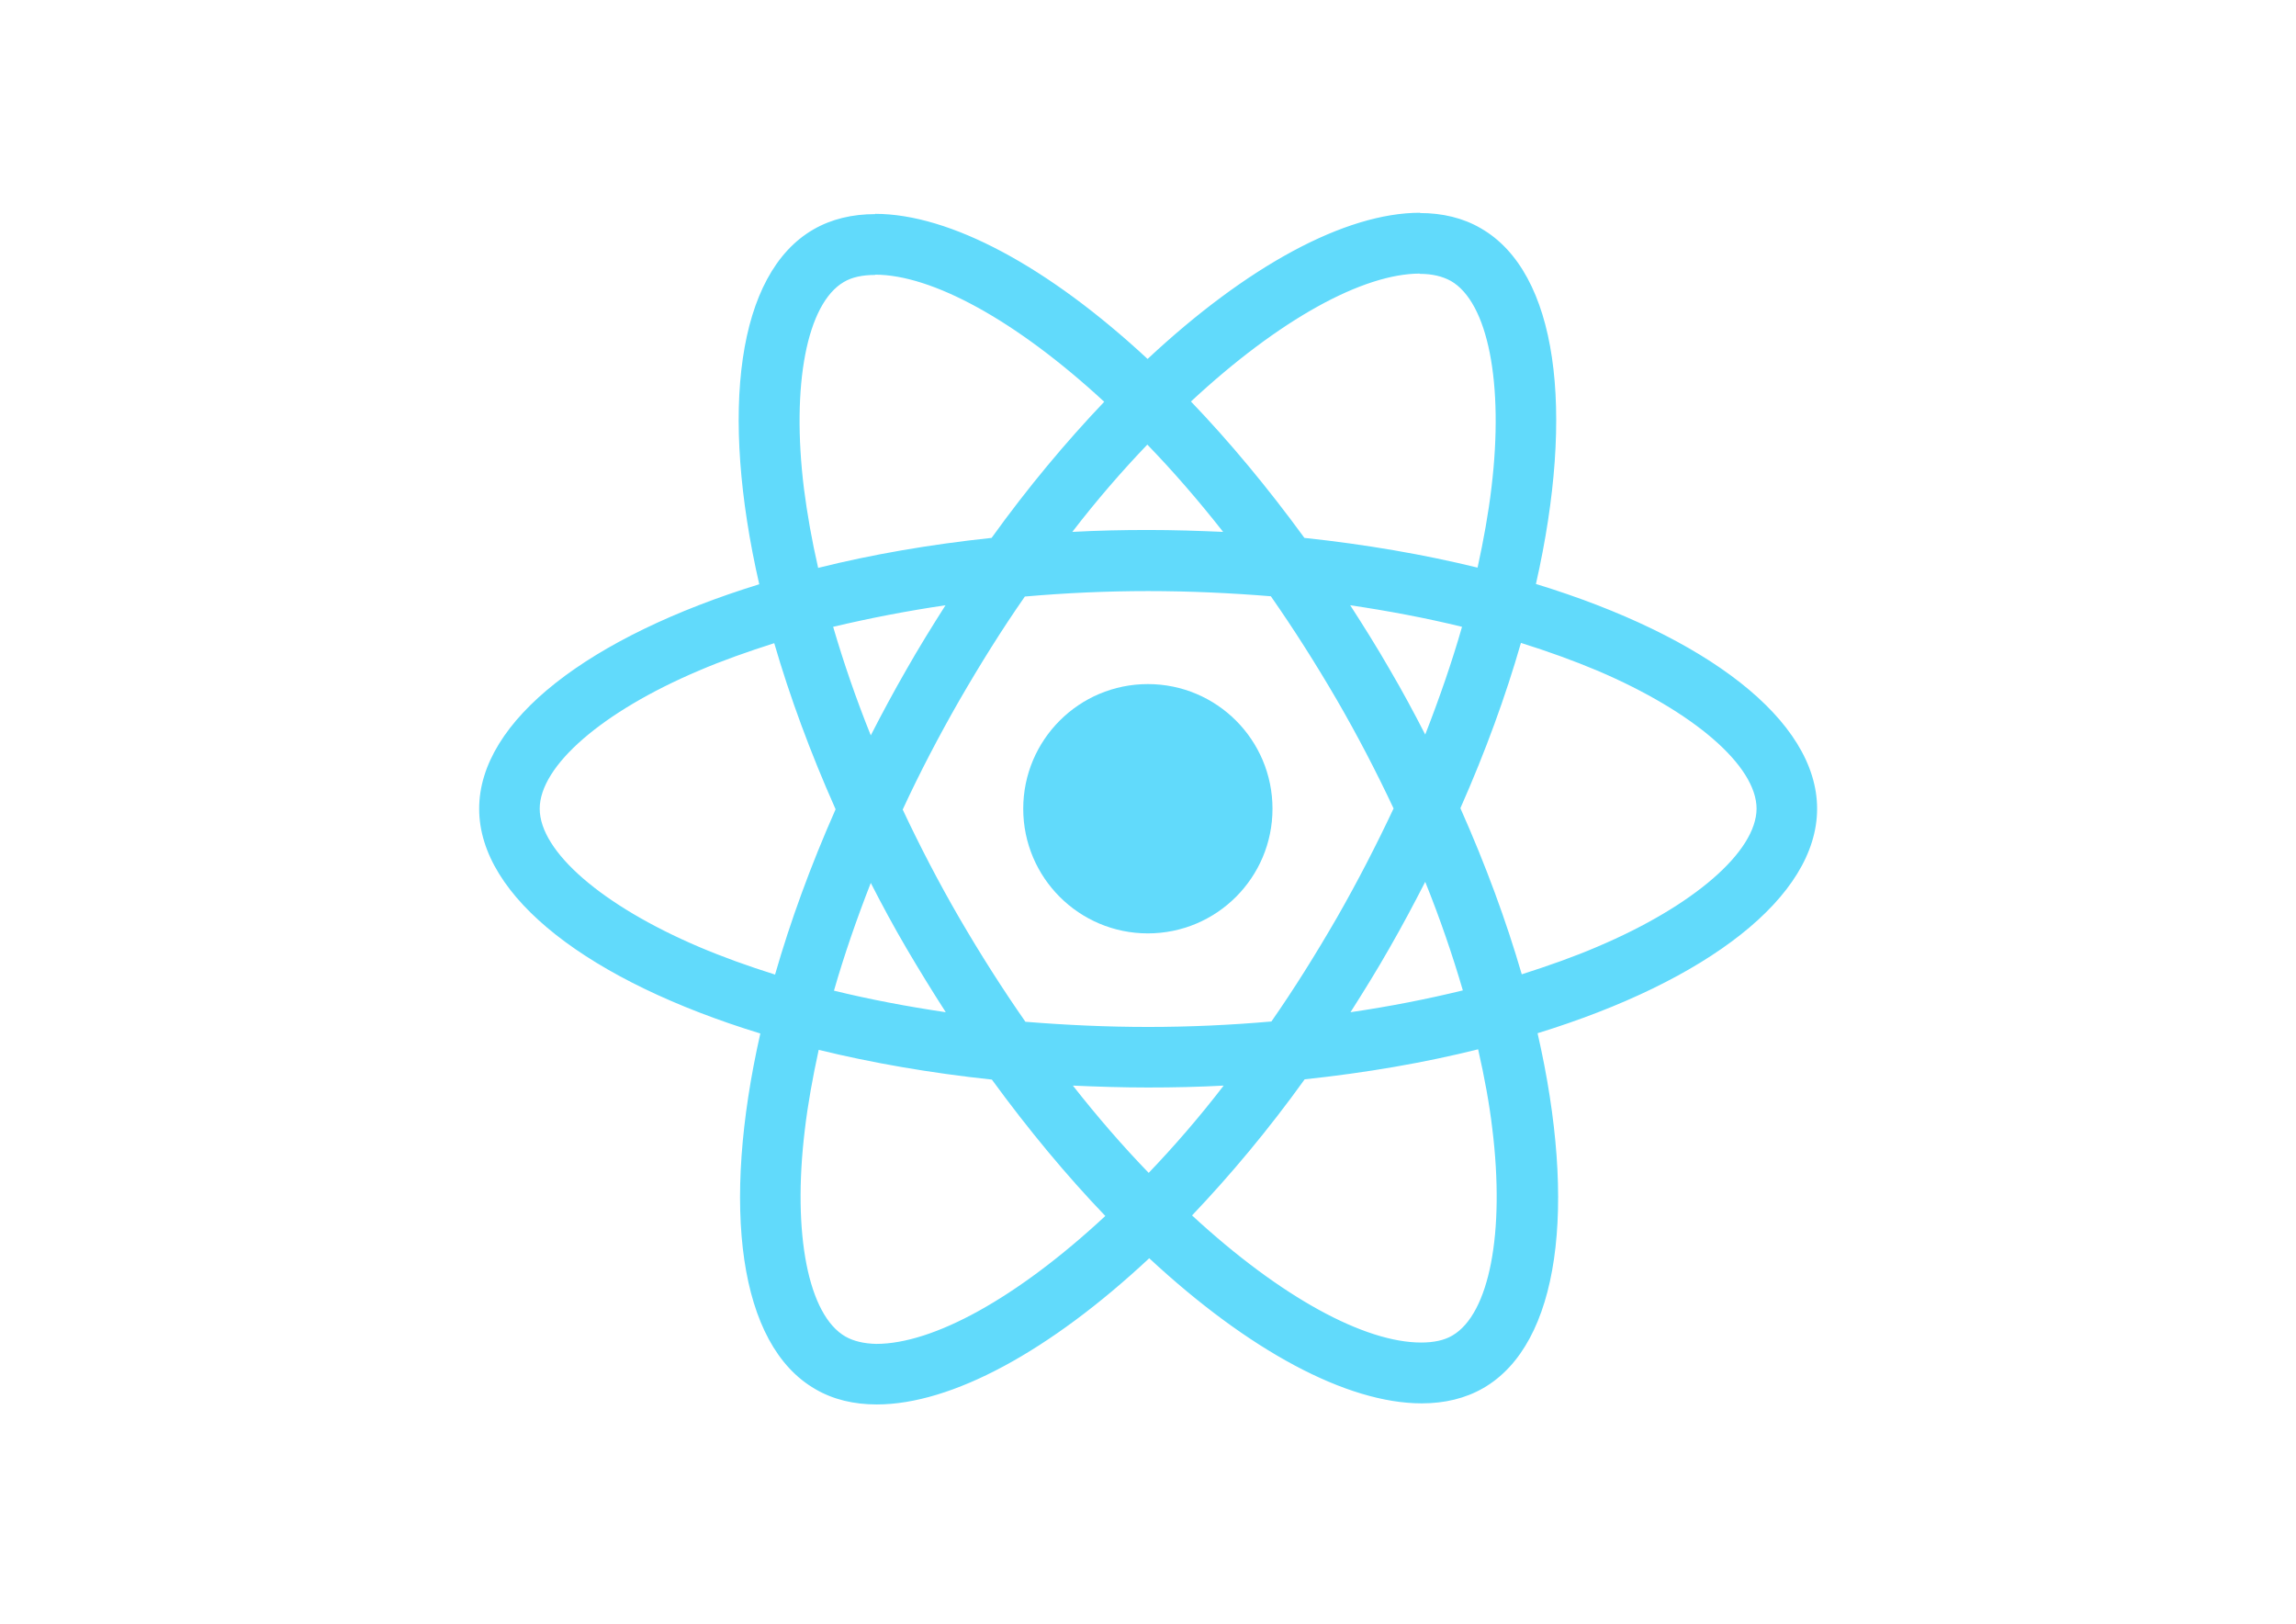
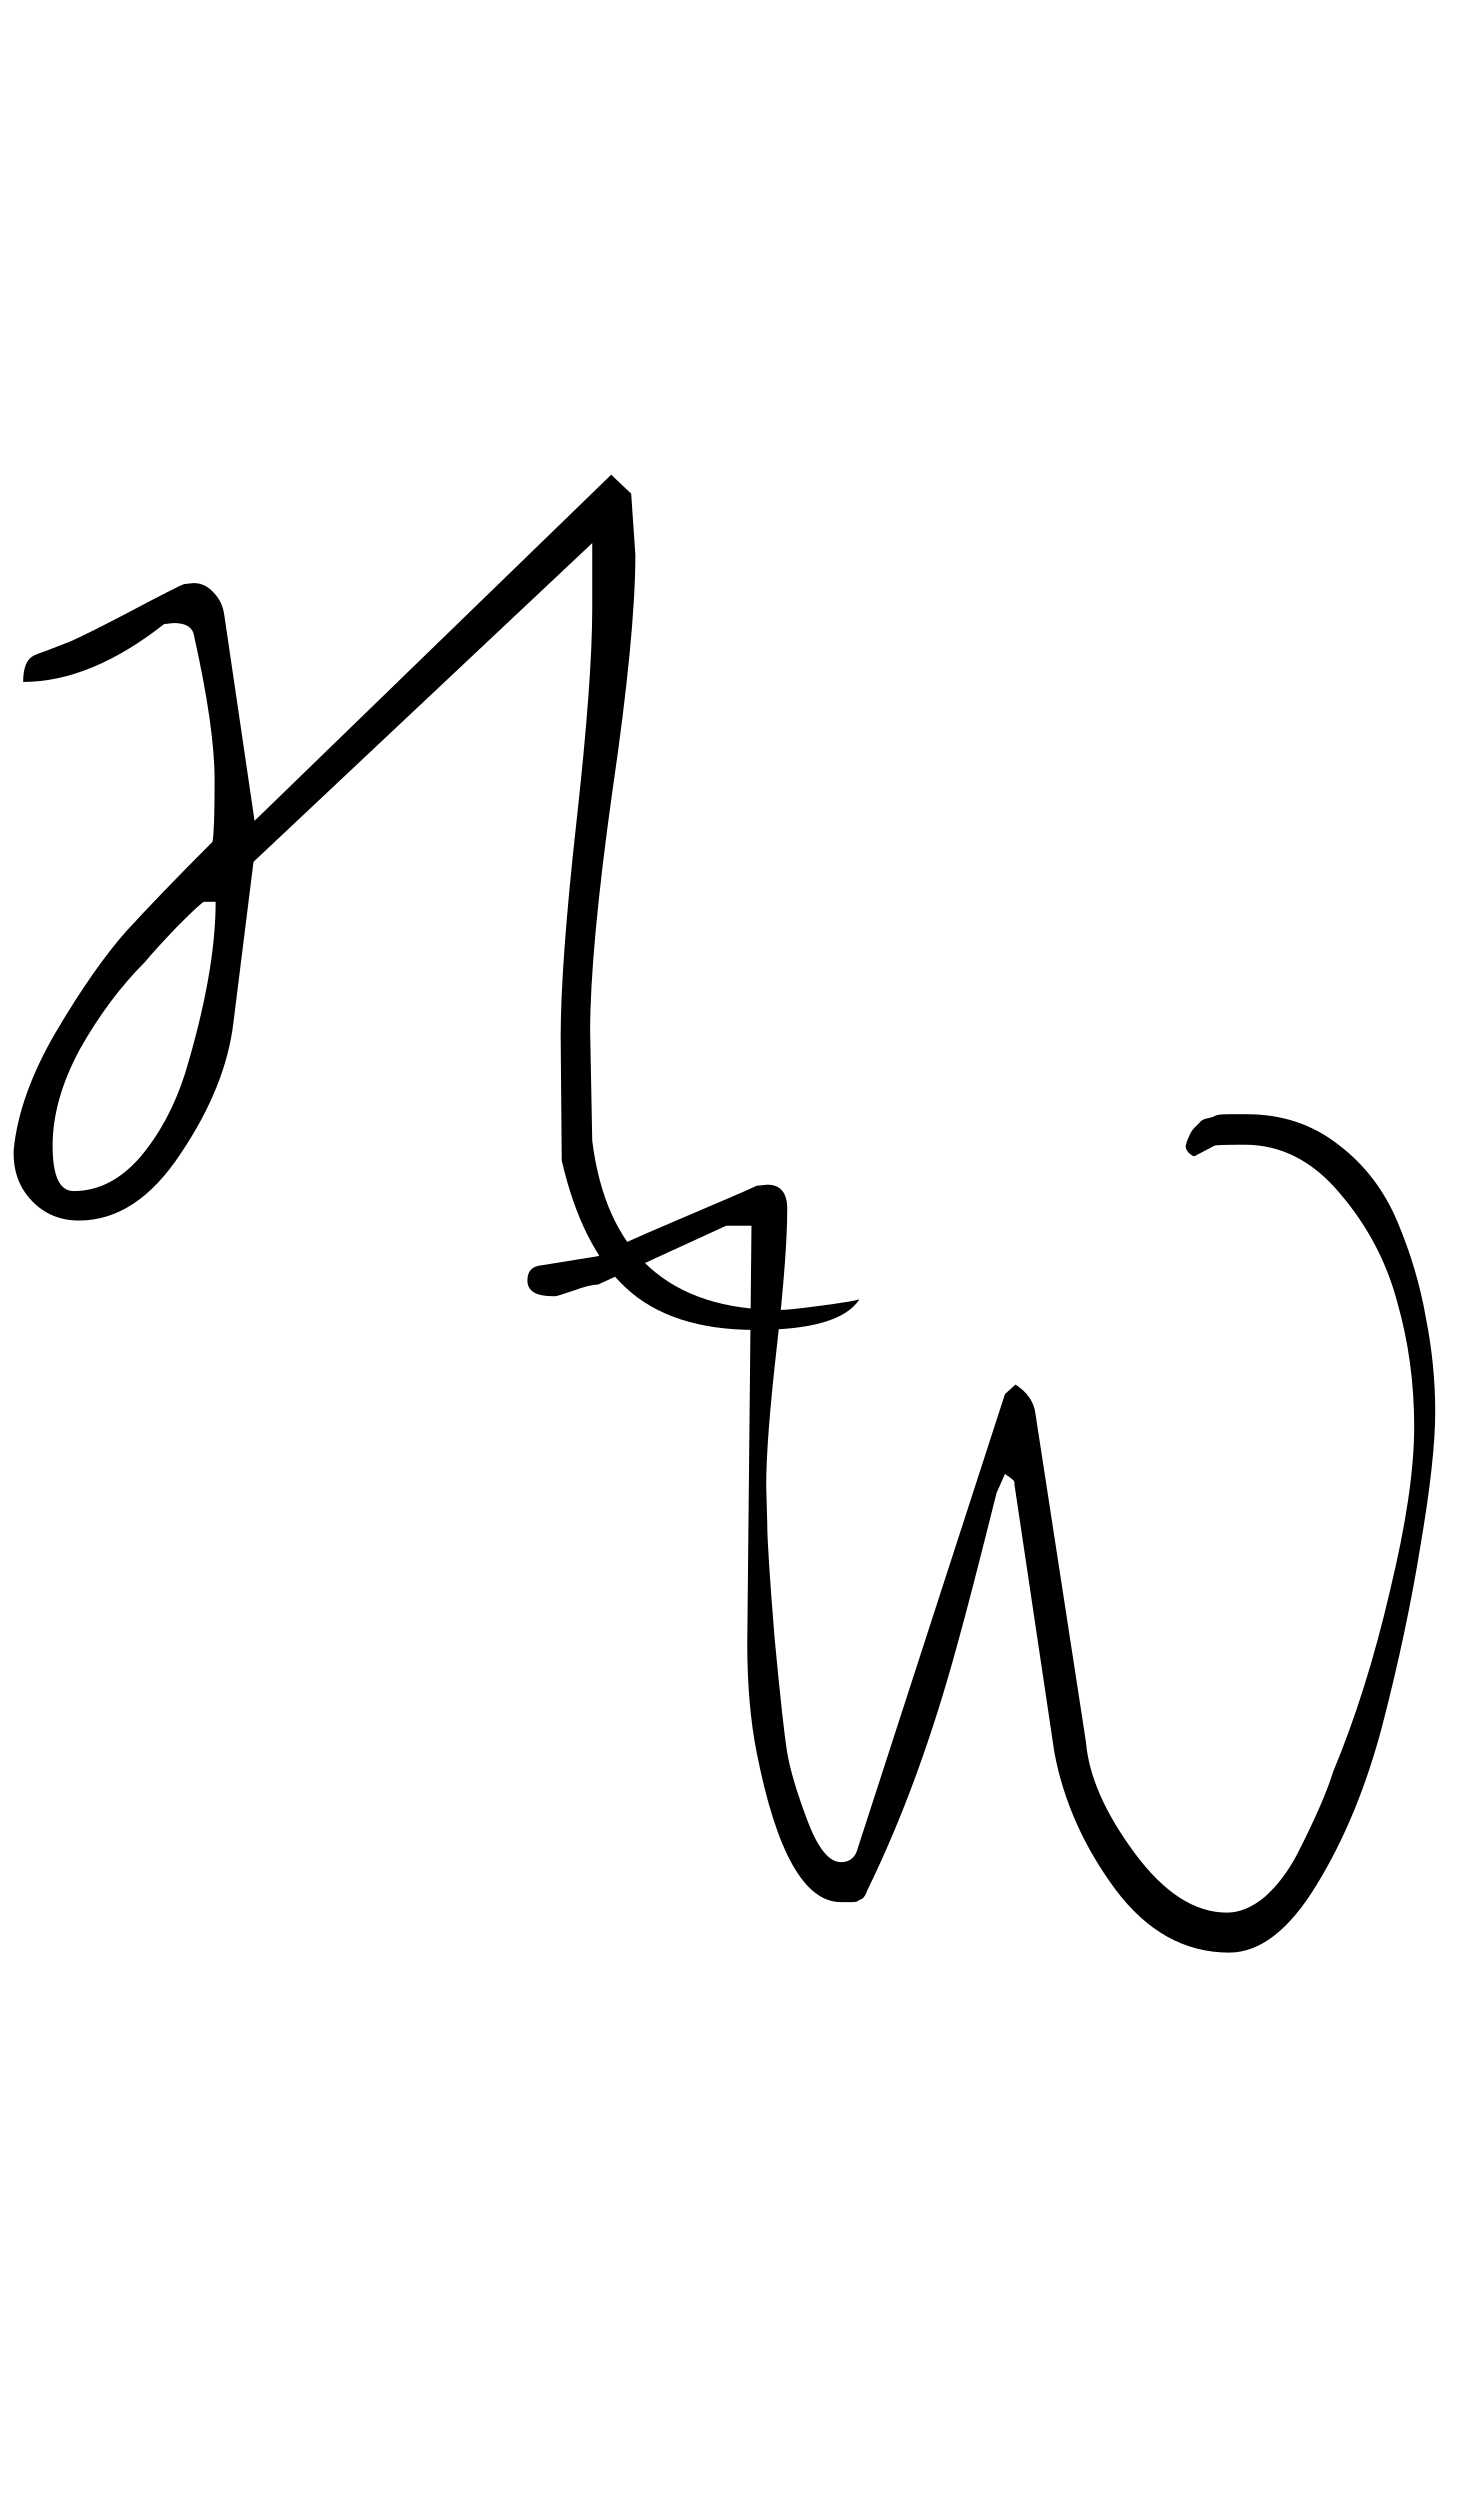
- <svg xmlns="http://www.w3.org/2000/svg" viewBox="0 0 841.9 595.3">
-   <g fill="#61DAFB">
-     <path d="M666.3 296.5c0-32.5-40.7-63.3-103.1-82.4 14.4-63.6 8-114.2-20.2-130.4-6.5-3.8-14.1-5.6-22.4-5.6v22.3c4.6 0 8.3.9 11.4 2.6 13.6 7.8 19.5 37.5 14.9 75.7-1.1 9.4-2.9 19.3-5.1 29.4-19.6-4.8-41-8.5-63.5-10.9-13.5-18.5-27.5-35.3-41.6-50 32.6-30.3 63.2-46.9 84-46.9V78c-27.5 0-63.5 19.6-99.9 53.6-36.4-33.8-72.4-53.2-99.9-53.2v22.3c20.7 0 51.4 16.5 84 46.6-14 14.7-28 31.4-41.3 49.9-22.6 2.4-44 6.1-63.6 11-2.3-10-4-19.7-5.2-29-4.7-38.2 1.1-67.9 14.6-75.8 3-1.8 6.9-2.6 11.5-2.6V78.5c-8.4 0-16 1.8-22.6 5.6-28.1 16.2-34.4 66.7-19.9 130.1-62.2 19.2-102.7 49.9-102.7 82.3 0 32.5 40.7 63.3 103.1 82.4-14.4 63.6-8 114.2 20.2 130.4 6.5 3.8 14.1 5.6 22.5 5.6 27.5 0 63.5-19.6 99.9-53.6 36.4 33.8 72.4 53.2 99.9 53.2 8.4 0 16-1.8 22.6-5.6 28.1-16.2 34.4-66.7 19.9-130.1 62-19.1 102.5-49.9 102.5-82.3zm-130.2-66.7c-3.7 12.9-8.3 26.2-13.5 39.5-4.1-8-8.4-16-13.1-24-4.6-8-9.5-15.8-14.4-23.4 14.2 2.1 27.9 4.7 41 7.9zm-45.8 106.5c-7.8 13.5-15.8 26.3-24.1 38.2-14.9 1.3-30 2-45.2 2-15.1 0-30.2-.7-45-1.9-8.3-11.9-16.4-24.6-24.2-38-7.6-13.1-14.5-26.4-20.8-39.8 6.2-13.4 13.2-26.8 20.7-39.9 7.8-13.5 15.8-26.3 24.1-38.2 14.9-1.3 30-2 45.2-2 15.1 0 30.2.7 45 1.9 8.3 11.9 16.4 24.6 24.2 38 7.6 13.1 14.5 26.4 20.8 39.8-6.3 13.4-13.2 26.8-20.7 39.9zm32.3-13c5.4 13.4 10 26.8 13.8 39.8-13.1 3.2-26.9 5.9-41.2 8 4.9-7.7 9.8-15.6 14.4-23.7 4.6-8 8.9-16.1 13-24.1zM421.2 430c-9.3-9.6-18.6-20.3-27.8-32 9 .4 18.2.7 27.5.7 9.4 0 18.7-.2 27.8-.7-9 11.7-18.3 22.4-27.5 32zm-74.4-58.9c-14.2-2.1-27.9-4.7-41-7.9 3.7-12.9 8.3-26.2 13.5-39.5 4.1 8 8.4 16 13.1 24 4.7 8 9.5 15.8 14.4 23.4zM420.7 163c9.3 9.6 18.6 20.3 27.8 32-9-.4-18.2-.7-27.5-.7-9.4 0-18.7.2-27.8.7 9-11.7 18.3-22.4 27.5-32zm-74 58.9c-4.9 7.7-9.8 15.6-14.4 23.7-4.6 8-8.9 16-13 24-5.4-13.4-10-26.8-13.8-39.8 13.1-3.1 26.9-5.8 41.2-7.9zm-90.5 125.2c-35.4-15.1-58.3-34.9-58.3-50.6 0-15.7 22.9-35.6 58.3-50.6 8.6-3.7 18-7 27.7-10.1 5.7 19.6 13.2 40 22.5 60.9-9.2 20.8-16.6 41.1-22.2 60.6-9.9-3.1-19.3-6.5-28-10.2zM310 490c-13.6-7.8-19.5-37.5-14.9-75.7 1.1-9.4 2.9-19.3 5.1-29.4 19.6 4.8 41 8.5 63.5 10.9 13.5 18.5 27.5 35.3 41.6 50-32.6 30.3-63.2 46.9-84 46.9-4.5-.1-8.3-1-11.3-2.7zm237.2-76.2c4.7 38.2-1.1 67.9-14.6 75.8-3 1.8-6.9 2.6-11.5 2.6-20.7 0-51.4-16.5-84-46.6 14-14.7 28-31.4 41.3-49.9 22.6-2.4 44-6.1 63.6-11 2.3 10.1 4.1 19.8 5.2 29.1zm38.5-66.7c-8.6 3.7-18 7-27.7 10.1-5.7-19.6-13.2-40-22.5-60.9 9.2-20.8 16.6-41.1 22.2-60.6 9.9 3.1 19.3 6.5 28.1 10.2 35.4 15.1 58.3 34.9 58.3 50.6-.1 15.7-23 35.6-58.4 50.6zM320.8 78.4z" />
-     <circle cx="420.9" cy="296.5" r="45.7" />
-     <path d="M520.5 78.1z" />
-   </g>
+ <svg xmlns="http://www.w3.org/2000/svg" width="84" height="144" viewBox="0 0 84 144">
+   <path d="M33.992 59.397L34.113 65.698C34.921 72.201 38.536 75.453 44.959 75.453C45.282 75.453 46.049 75.372 47.261 75.211C48.473 75.049 49.22 74.928 49.503 74.847C48.736 76.019 46.736 76.604 43.505 76.604C40.273 76.604 37.789 75.797 36.052 74.181C34.355 72.605 33.123 70.162 32.356 66.849L32.295 59.7C32.295 56.912 32.598 52.792 33.204 47.339C33.81 41.886 34.113 37.786 34.113 35.039V31.282L14.602 49.641L13.451 58.851C13.168 61.315 12.159 63.84 10.422 66.425C8.725 69.01 6.766 70.303 4.544 70.303C3.454 70.303 2.545 69.919 1.818 69.152C1.091 68.384 0.747 67.415 0.788 66.243C0.99 64.143 1.798 61.881 3.211 59.457C4.666 56.993 6.019 55.054 7.271 53.64C8.564 52.227 10.22 50.51 12.239 48.49C12.32 48.086 12.361 46.895 12.361 44.915C12.361 42.895 11.957 40.088 11.149 36.493C11.028 36.089 10.644 35.887 9.998 35.887C9.957 35.887 9.775 35.907 9.452 35.948C6.625 38.169 3.918 39.28 1.333 39.28C1.333 38.472 1.535 37.967 1.939 37.765C2.1 37.685 2.363 37.584 2.727 37.462C3.131 37.301 3.494 37.16 3.817 37.038C4.181 36.917 5.332 36.352 7.271 35.342C9.25 34.291 10.361 33.726 10.604 33.645L11.149 33.585C11.593 33.585 11.977 33.766 12.3 34.13C12.623 34.453 12.825 34.857 12.906 35.342L14.663 47.278L35.203 27.344L36.355 28.434L36.597 31.949C36.597 35.019 36.153 39.583 35.264 45.642C34.416 51.701 33.992 56.286 33.992 59.397ZM8.362 55.398C6.948 56.811 5.696 58.488 4.605 60.427C3.555 62.365 3.03 64.224 3.03 66.001C3.03 67.738 3.434 68.606 4.241 68.606C5.655 68.606 6.928 67.96 8.059 66.668C9.19 65.335 10.058 63.719 10.664 61.82C11.835 57.942 12.421 54.65 12.421 51.944H11.755C11.674 51.944 11.169 52.408 10.24 53.337C9.351 54.267 8.725 54.953 8.362 55.398Z" />
+   <path d="M60.735 100.958L58.432 85.507C58.432 85.466 58.432 85.426 58.432 85.386C58.432 85.345 58.412 85.305 58.372 85.264C58.291 85.184 58.129 85.062 57.887 84.901L57.402 85.992C56.352 90.192 55.605 93.081 55.16 94.656C53.706 100.028 51.969 104.775 49.95 108.895C49.869 109.137 49.768 109.299 49.647 109.38C49.525 109.42 49.445 109.46 49.404 109.501C49.364 109.541 49.263 109.561 49.101 109.561H48.435C46.334 109.561 44.718 106.693 43.587 100.958C43.224 99.14 43.042 97.039 43.042 94.656L43.285 70.601H41.83L34.438 73.994C34.115 73.994 33.63 74.116 32.984 74.358C32.378 74.56 32.055 74.661 32.014 74.661H31.833C30.863 74.661 30.379 74.358 30.379 73.752C30.379 73.267 30.601 72.985 31.045 72.904C31.045 72.904 32.176 72.722 34.438 72.358C34.883 72.076 36.438 71.369 39.104 70.238C41.77 69.107 43.264 68.46 43.587 68.299L44.193 68.238C44.961 68.238 45.345 68.703 45.345 69.632C45.345 71.409 45.143 74.075 44.739 77.63C44.335 81.185 44.133 83.83 44.133 85.567L44.193 87.749C44.193 88.678 44.335 90.879 44.617 94.353C44.941 97.787 45.183 99.988 45.345 100.958C45.506 101.927 45.89 103.22 46.496 104.835C47.102 106.451 47.748 107.259 48.435 107.259C48.879 107.259 49.182 107.057 49.344 106.653L57.887 80.296L58.493 79.751C59.18 80.195 59.563 80.76 59.644 81.447L62.553 100.352C62.714 102.291 63.643 104.411 65.34 106.714C67.036 109.016 68.814 110.167 70.672 110.167C71.399 110.167 72.126 109.864 72.853 109.259C73.58 108.612 74.206 107.784 74.731 106.774C75.741 104.795 76.428 103.22 76.791 102.048C78.084 98.938 79.175 95.464 80.063 91.626C80.993 87.789 81.457 84.638 81.457 82.174C81.457 79.67 81.134 77.287 80.487 75.025C79.882 72.722 78.791 70.642 77.216 68.784C75.64 66.885 73.802 65.936 71.702 65.936C70.571 65.936 69.985 65.956 69.945 65.996L68.793 66.602C68.713 66.602 68.591 66.522 68.43 66.36C68.309 66.198 68.268 66.057 68.309 65.936C68.349 65.774 68.41 65.613 68.49 65.451C68.571 65.249 68.672 65.088 68.793 64.966C68.915 64.845 69.016 64.744 69.096 64.663C69.177 64.542 69.319 64.461 69.52 64.421C69.722 64.381 69.864 64.34 69.945 64.3C70.025 64.219 70.288 64.179 70.732 64.179H71.823C73.843 64.179 75.6 64.764 77.094 65.936C78.589 67.067 79.72 68.541 80.487 70.359C81.255 72.177 81.8 74.015 82.124 75.873C82.487 77.691 82.669 79.508 82.669 81.326C82.669 83.144 82.386 85.709 81.821 89.021C81.295 92.293 80.568 95.727 79.639 99.322C78.71 102.876 77.438 105.966 75.822 108.592C74.247 111.177 72.57 112.47 70.793 112.47C68.248 112.47 66.067 111.258 64.249 108.834C62.431 106.37 61.26 103.745 60.735 100.958Z" />
</svg>
